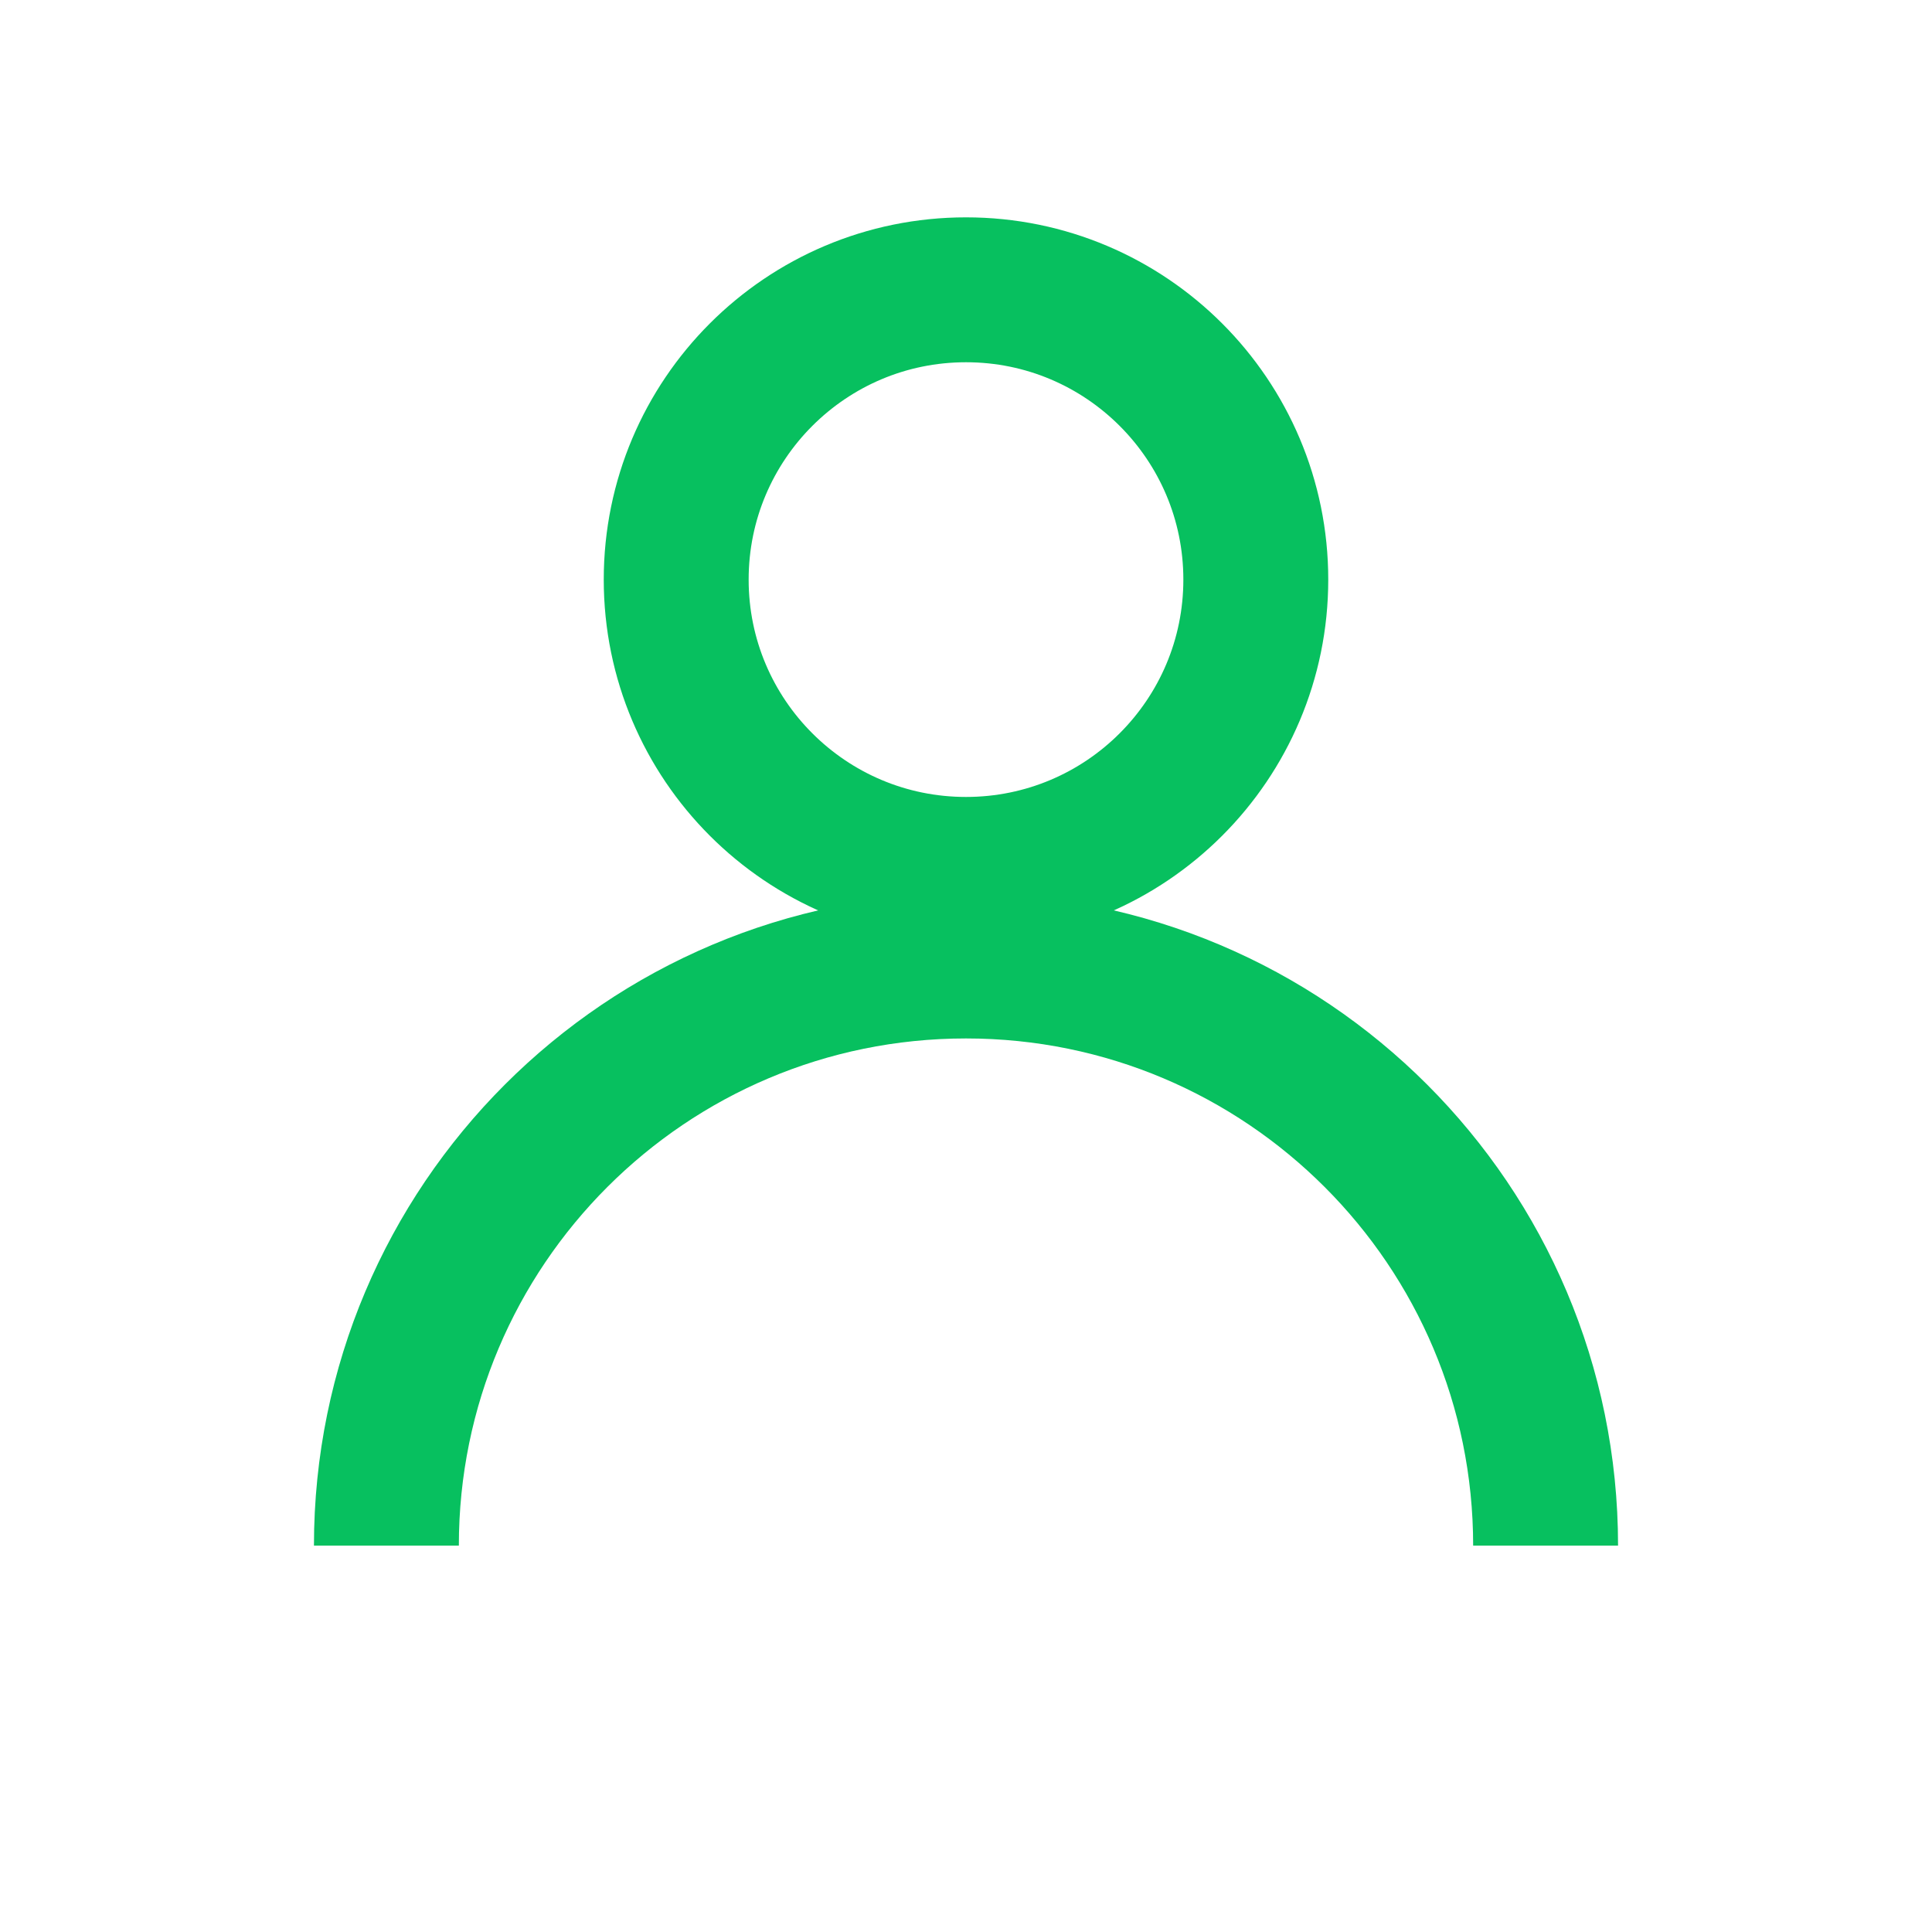
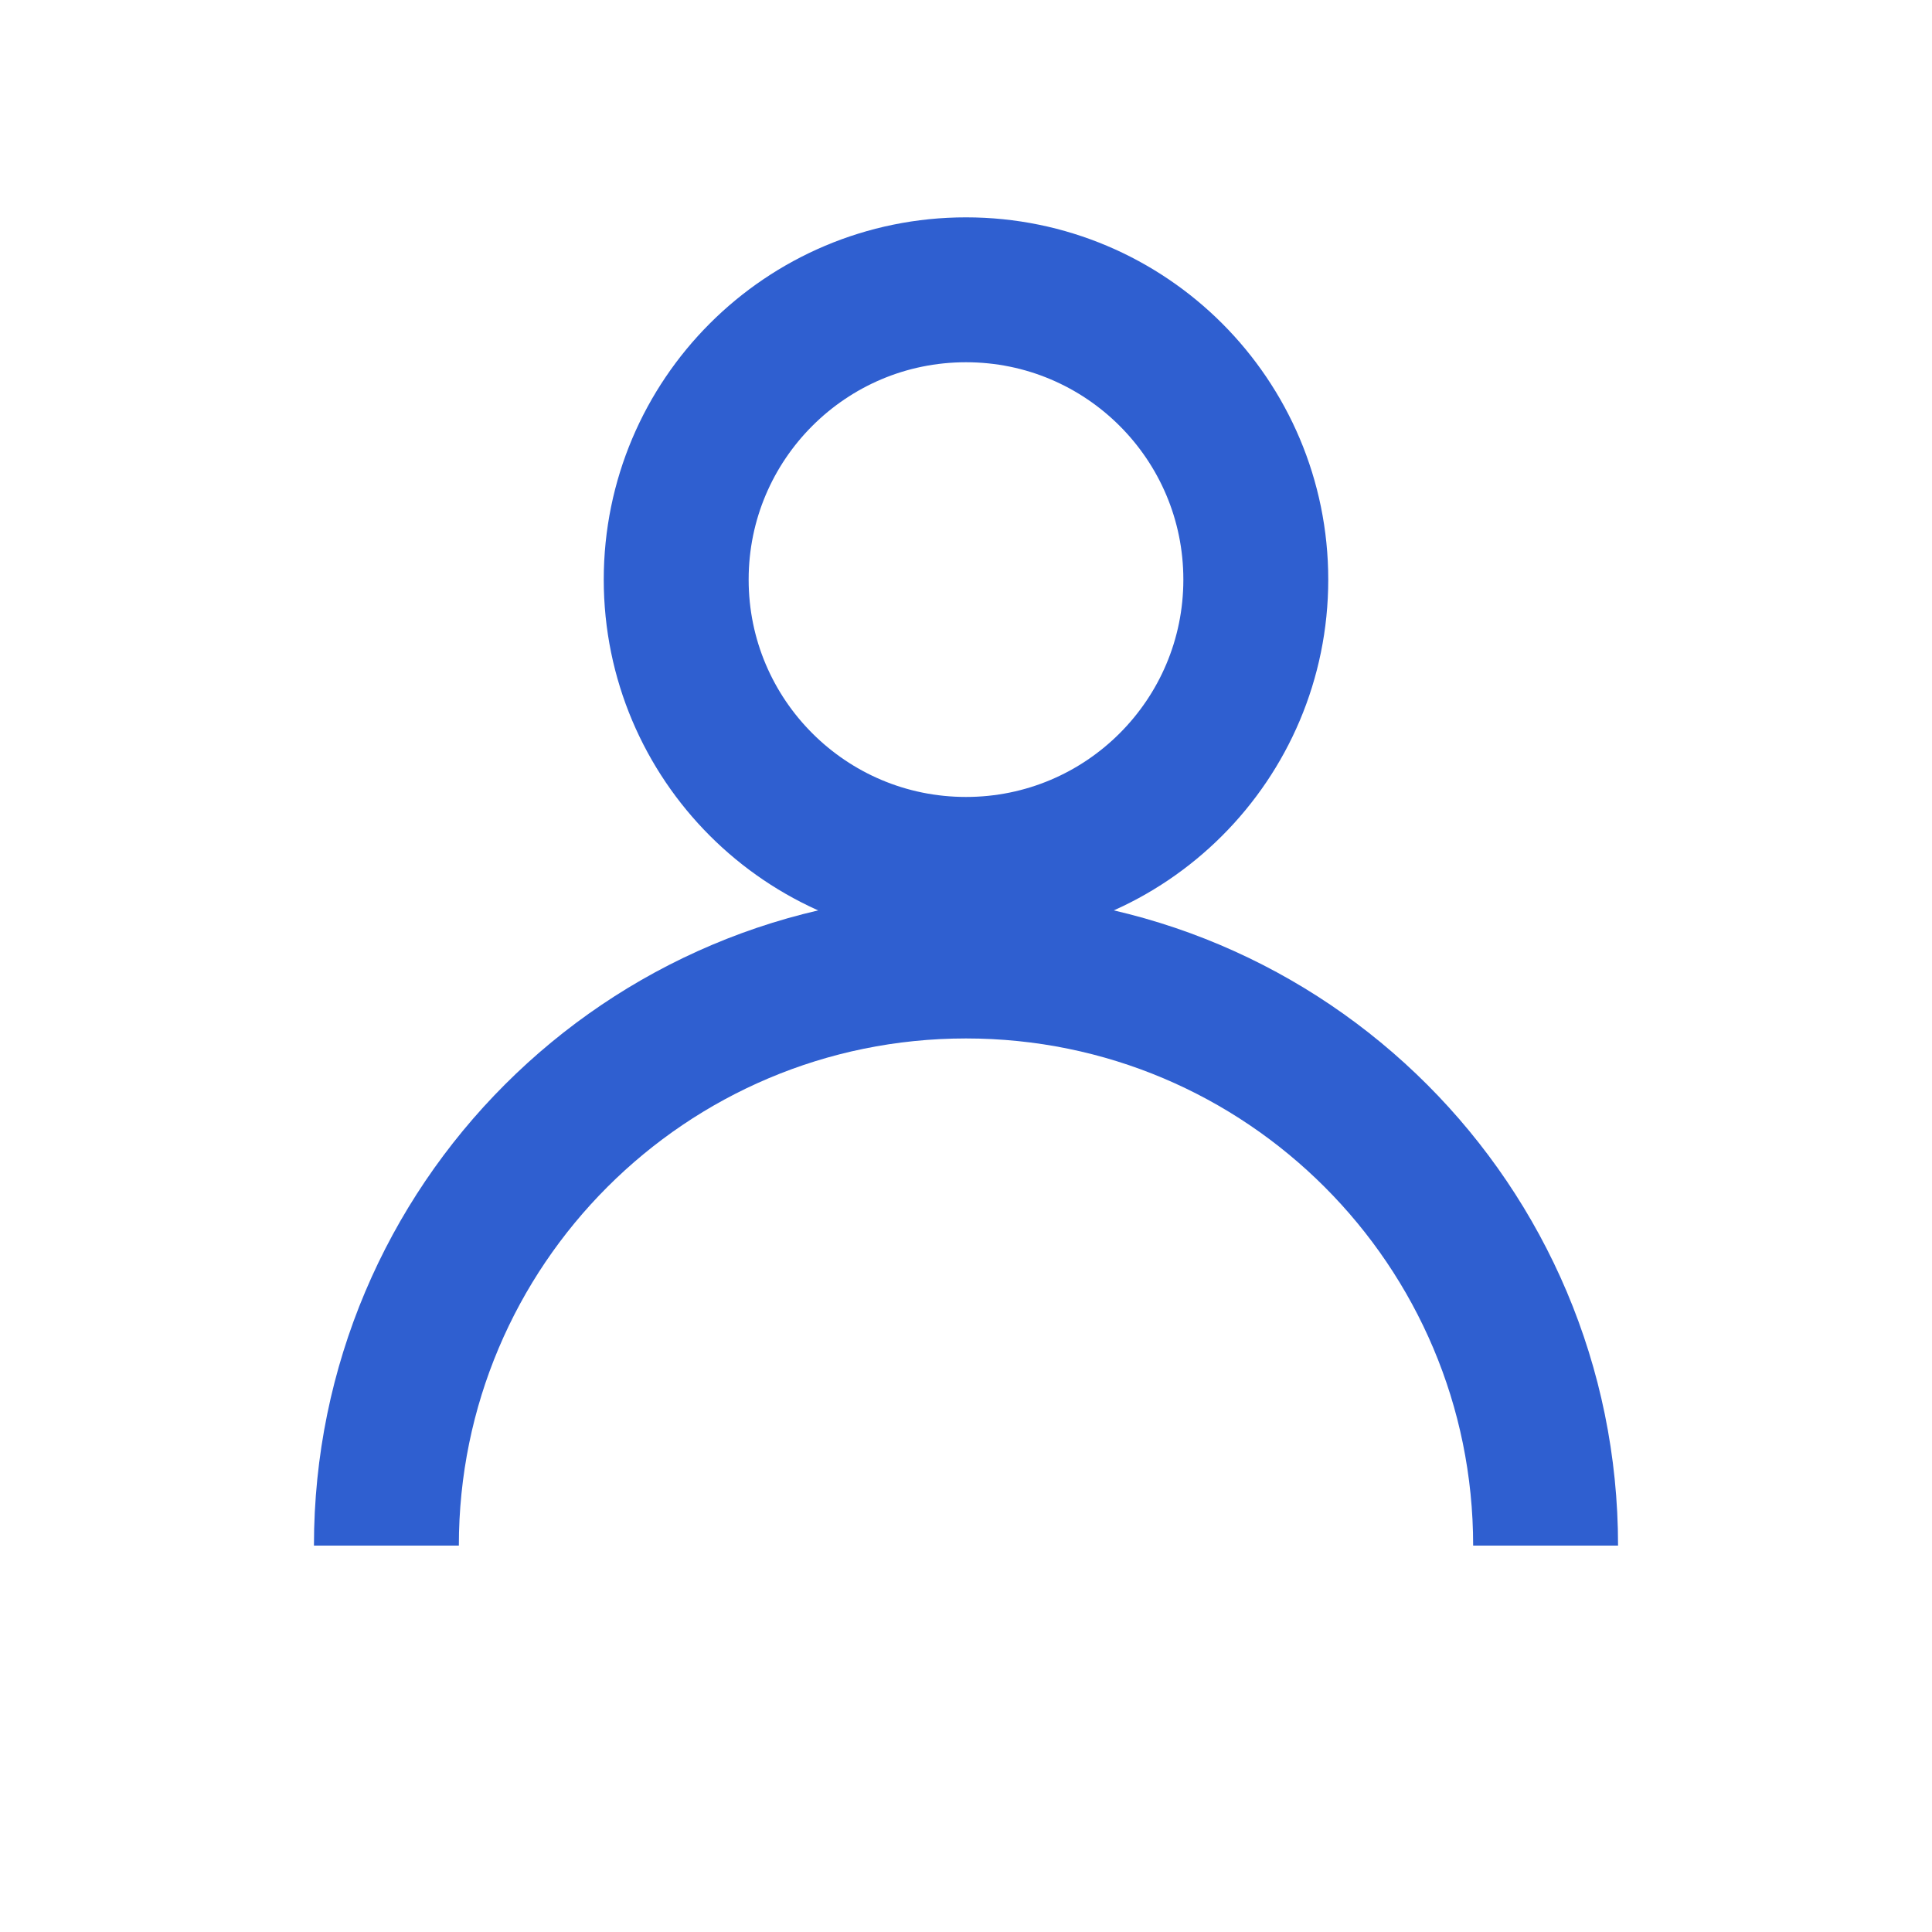
<svg xmlns="http://www.w3.org/2000/svg" width="20" height="20" viewBox="0 0 20 20" fill="none">
-   <circle cx="10" cy="6" r="3" stroke="#07C05F" stroke-width="1.5" fill="none" />
-   <path d="M4 16c0-3.314 2.686-6 6-6s6 2.686 6 6" stroke="#07C05F" stroke-width="1.5" fill="none" />
+   <circle cx="10" cy="6" r="3" stroke="#2f5fd0" stroke-width="1.5" fill="none" />
+   <path d="M4 16c0-3.314 2.686-6 6-6s6 2.686 6 6" stroke="#2f5fd0" stroke-width="1.5" fill="none" />
</svg>
